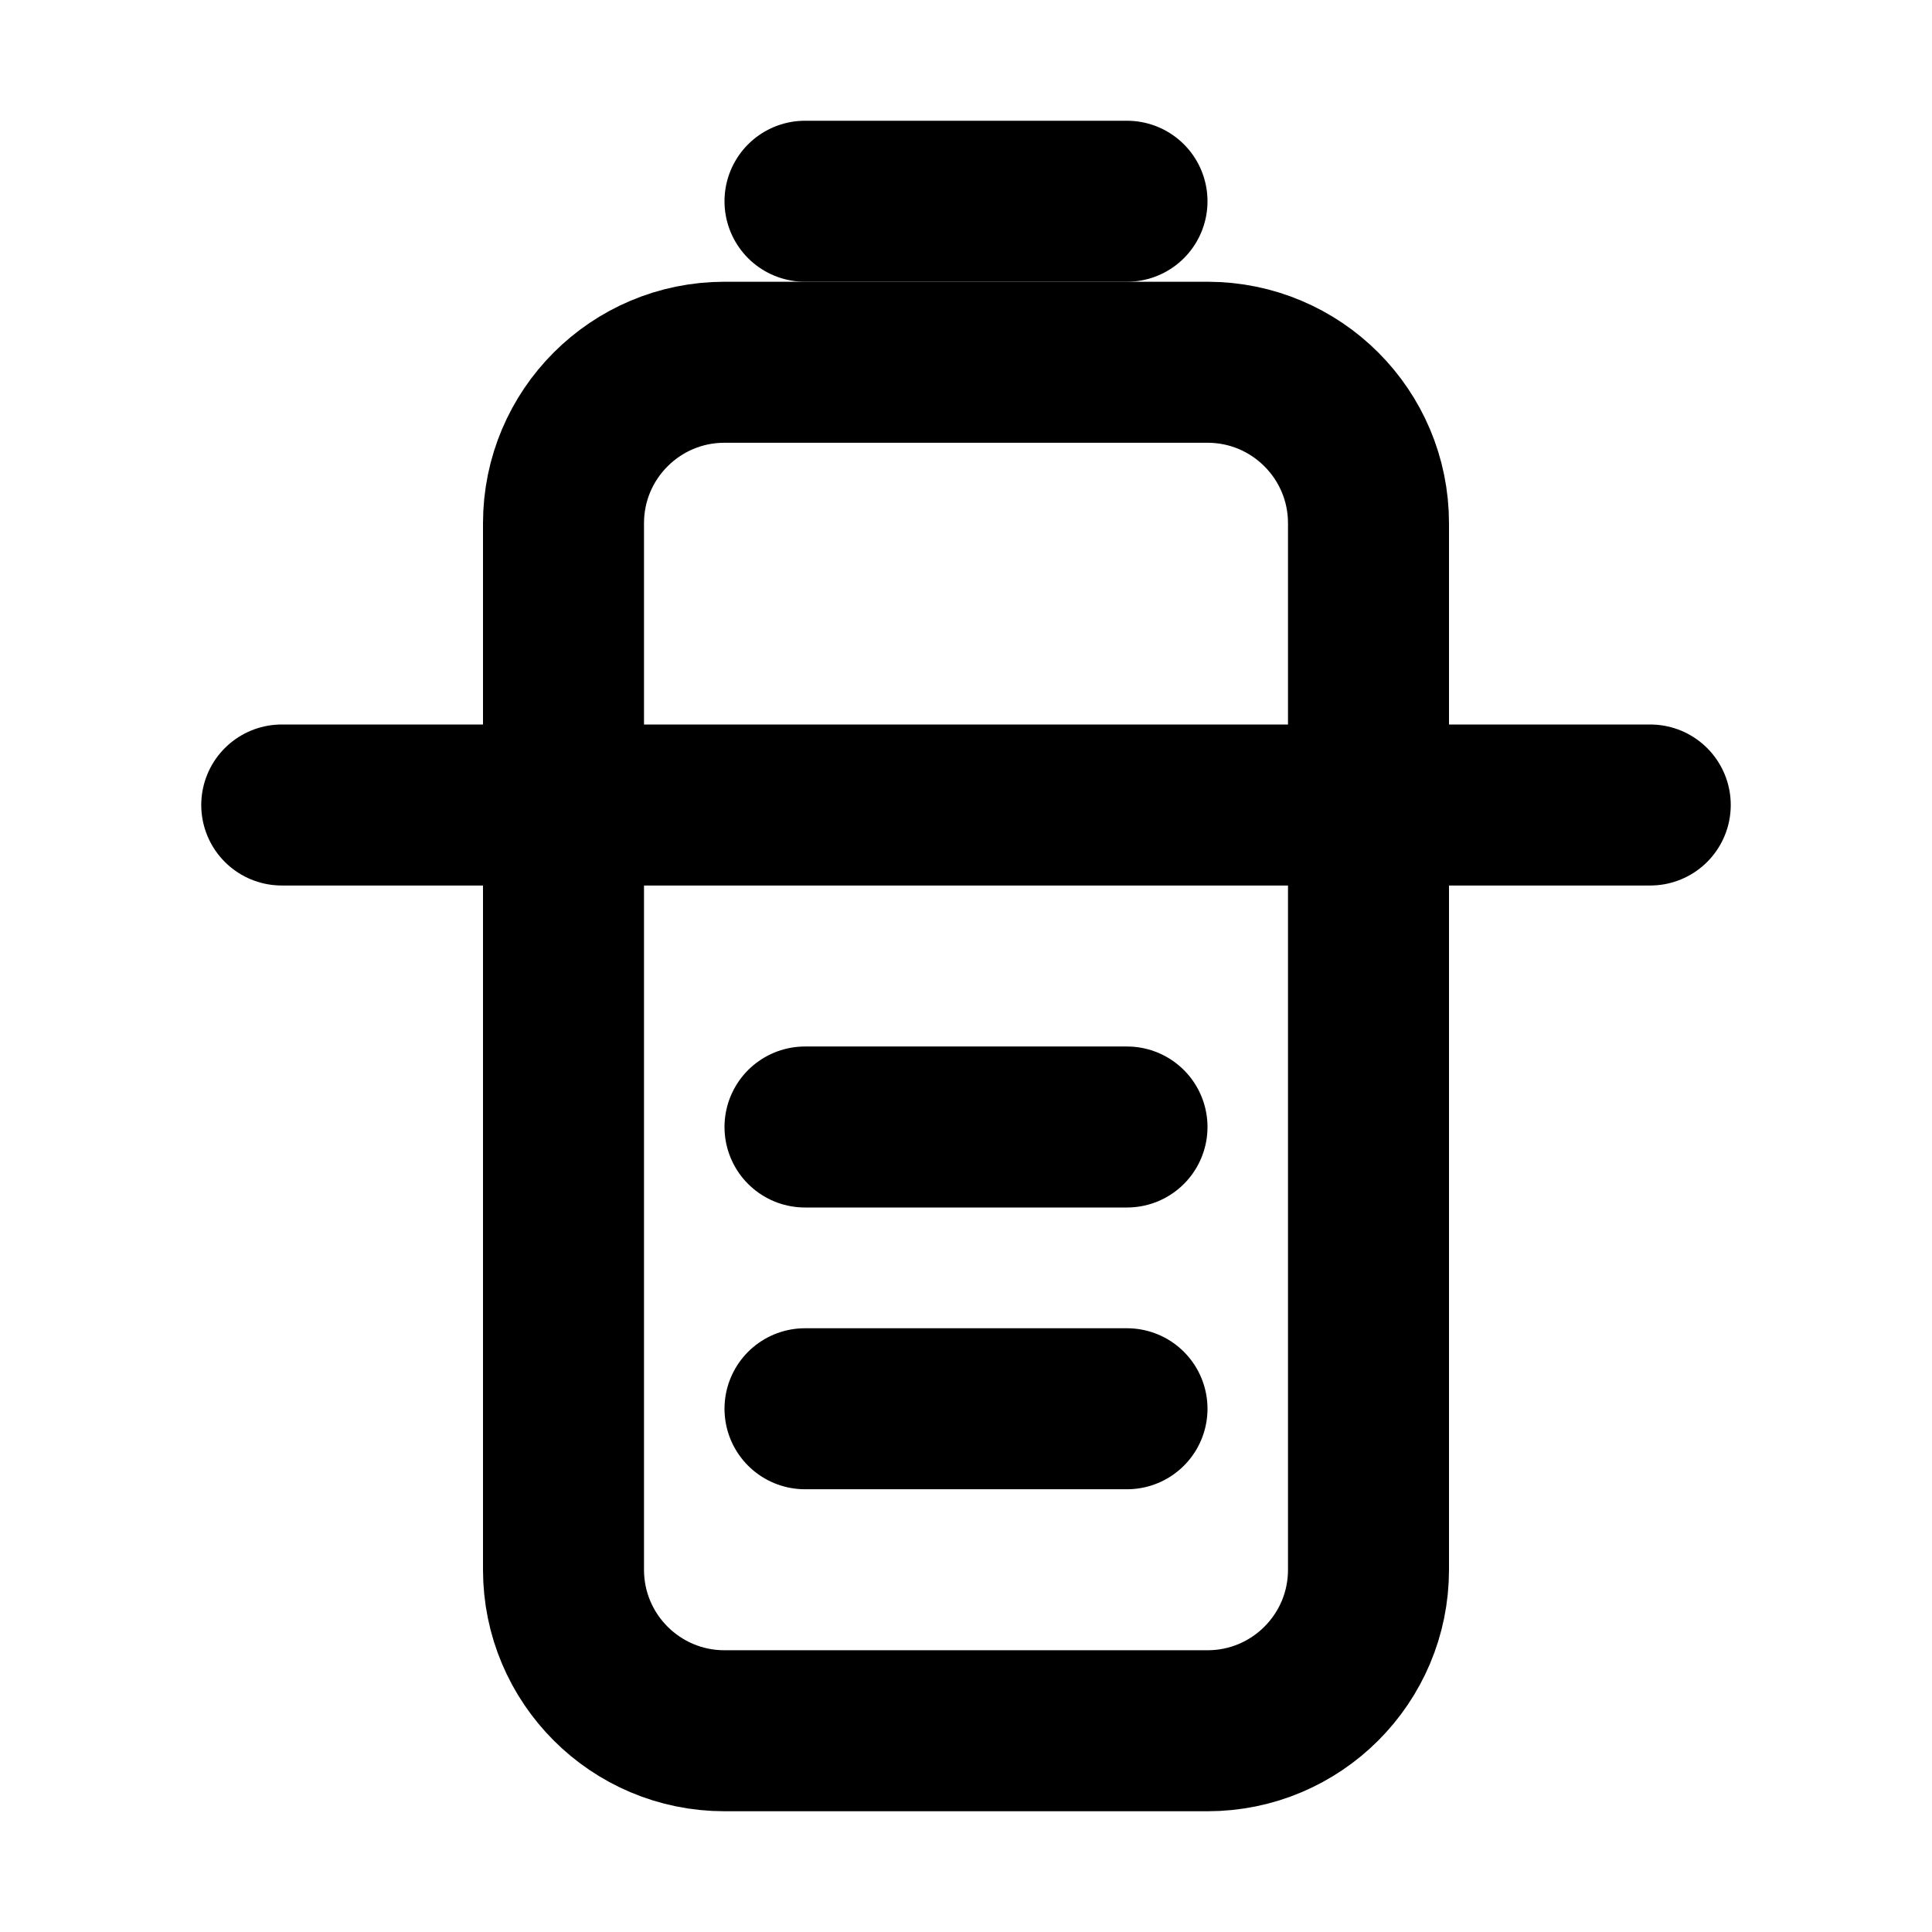
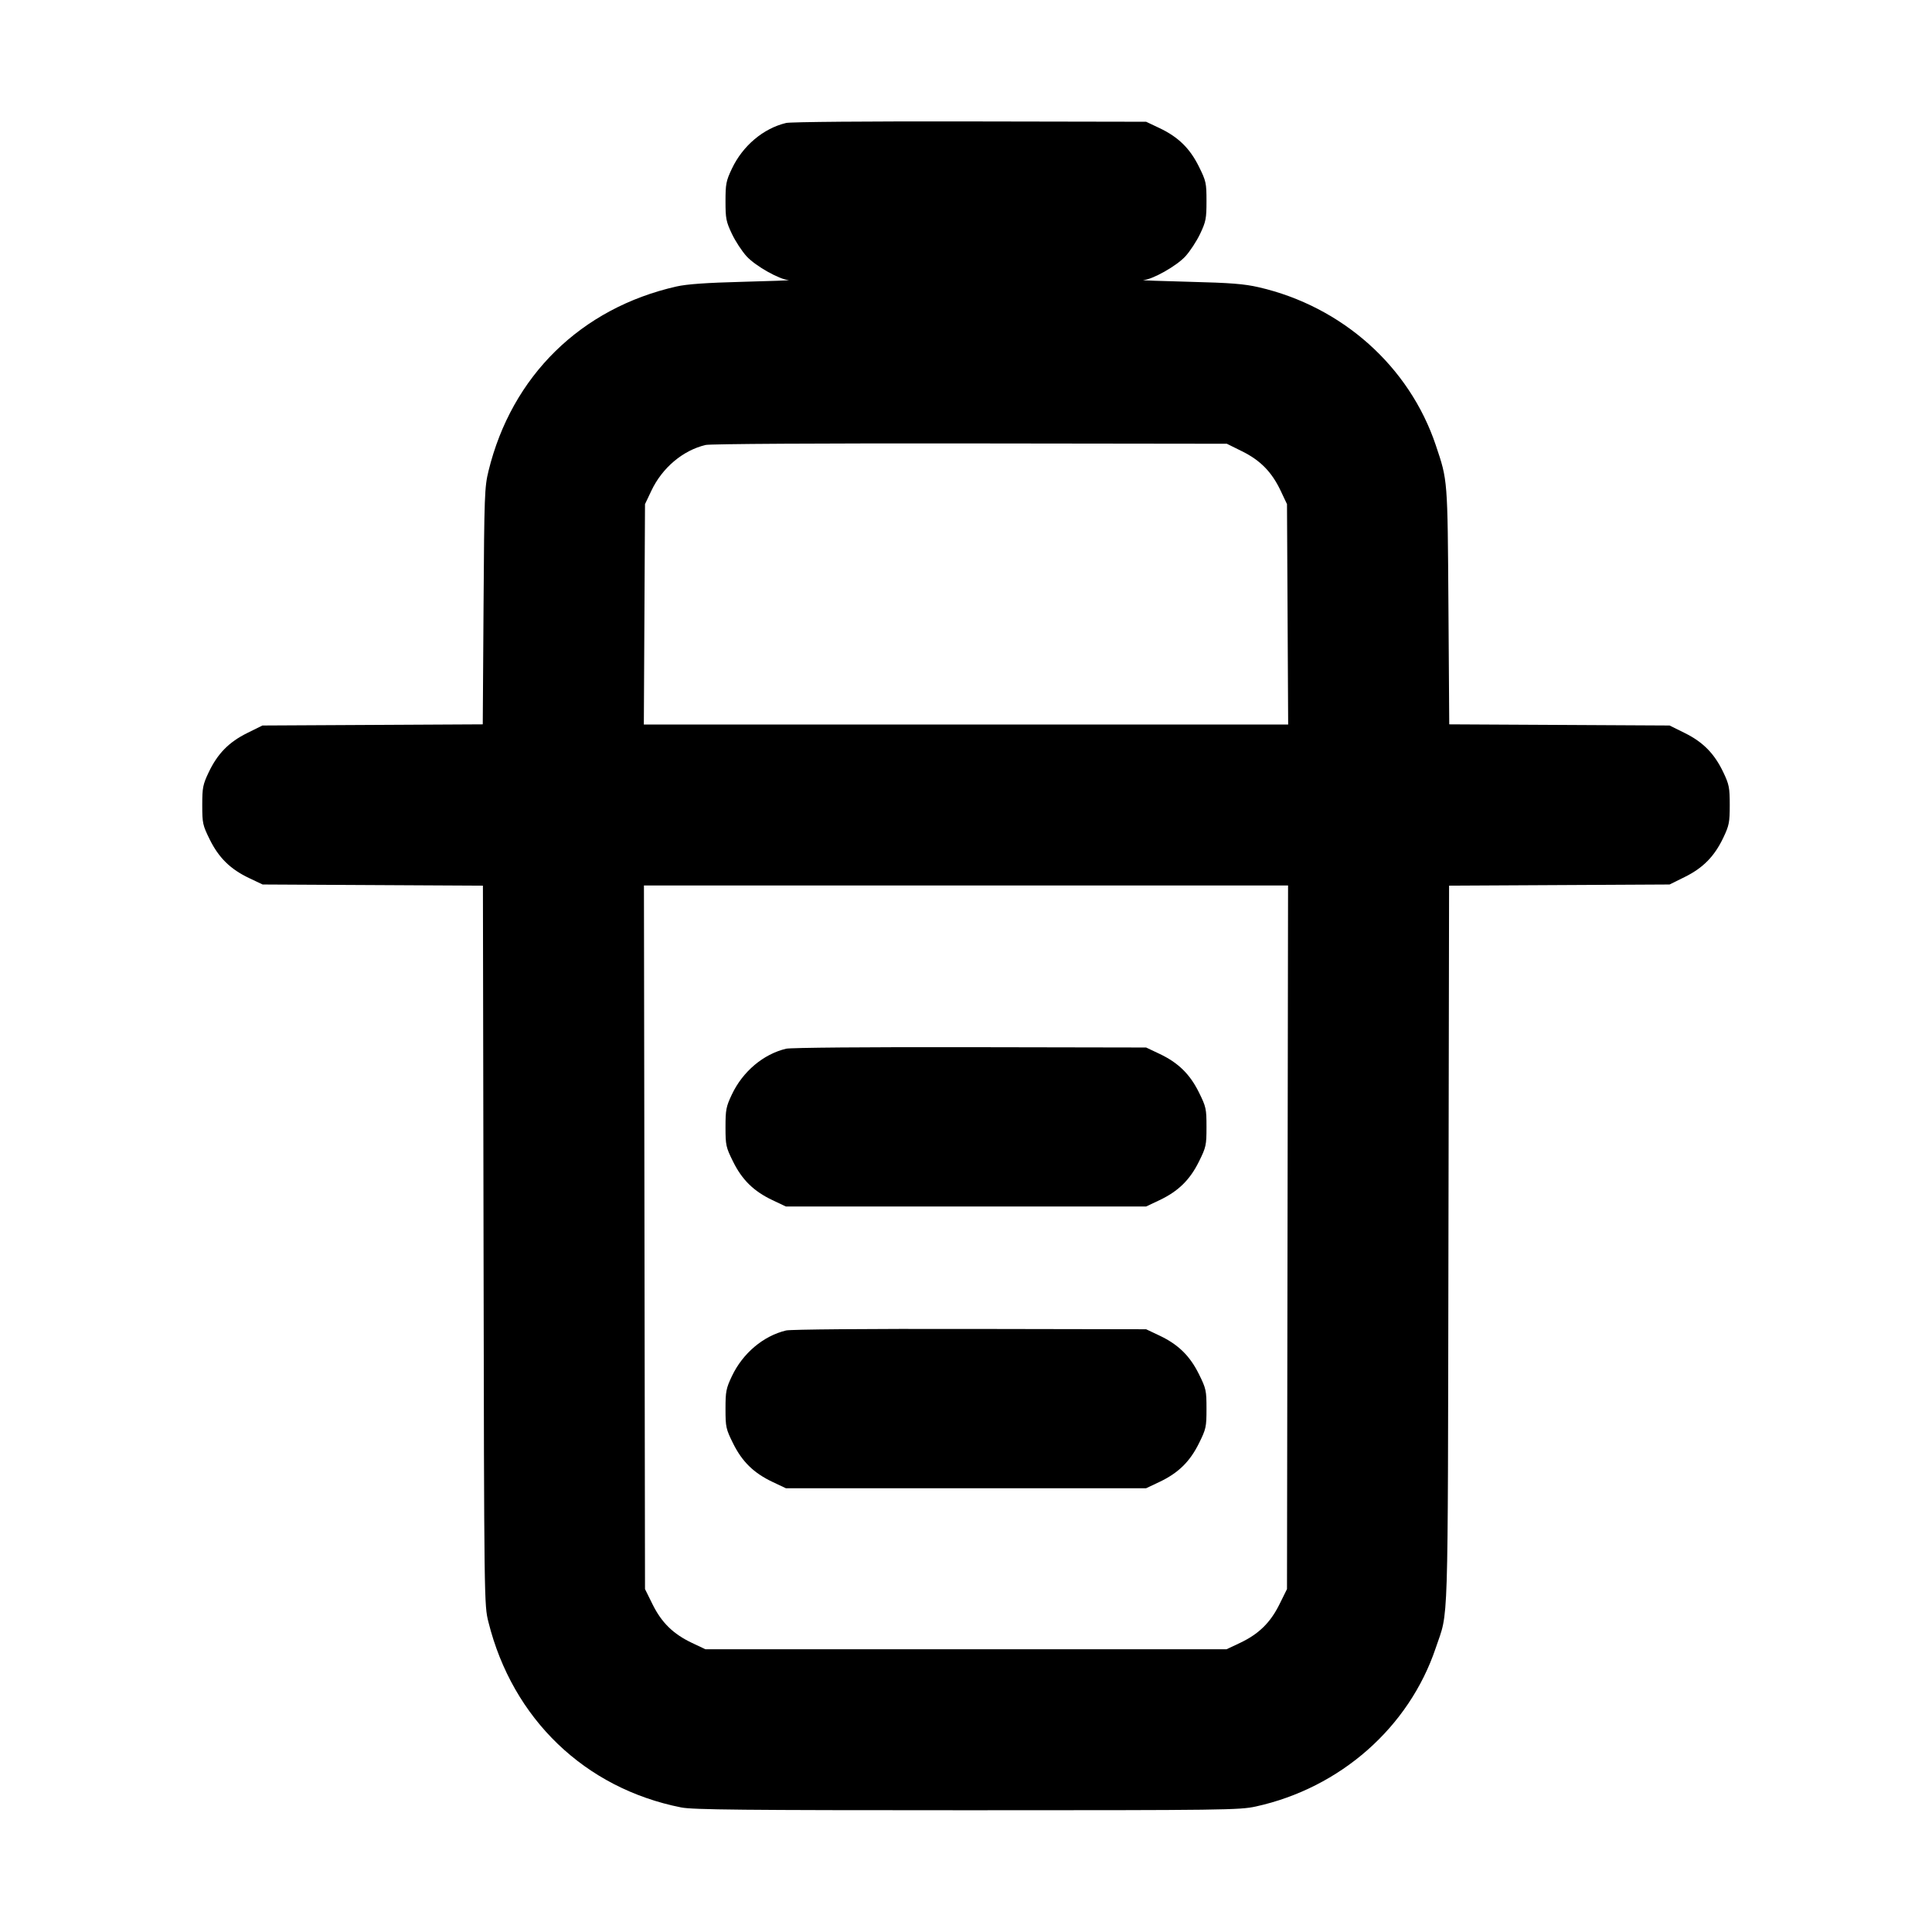
- <svg xmlns="http://www.w3.org/2000/svg" width="24" height="24" viewBox="0 0 24 24" fill="none" stroke="#000000" stroke-width="2" stroke-linecap="round" stroke-linejoin="round">
-   <rect x="7" y="4.5" width="10" height="17" rx="2" />
-   <path d="M10 2.5h4" />
-   <path d="M3.5 10h17" />
-   <path d="M10 14h4M10 17.5h4" />
+ <svg xmlns="http://www.w3.org/2000/svg" width="960" height="960" viewBox="0 0 960 960">
+   <path fill="#000000" fill-rule="evenodd" d="M390.62 61.1C392.87 60.56 431.25 60.24 482 60.34L569.5 60.5L576.18 63.66C585.48 68.07 591.27 73.74 595.76 82.84C599.29 89.97 599.5 90.93 599.5 99.95C599.5 108.6 599.2 110.13 596.34 116.18C594.6 119.85 591.28 124.91 588.97 127.42C584.56 132.2 572.76 138.86 568.12 139.18C566.68 139.29 576.98 139.66 591 140.02C611.54 140.54 618.25 141.07 625.5 142.74C666.9 152.28 700.3 182.08 713.43 221.2C719.38 238.92 719.28 237.7 719.72 301.21L720.12 359.92L774.86 360.21L829.61 360.5L837.16 364.24C846.26 368.73 851.93 374.52 856.34 383.82C859.2 389.86 859.5 391.41 859.5 400C859.5 408.59 859.2 410.14 856.34 416.18C851.93 425.48 846.26 431.27 837.16 435.76L829.61 439.5L774.83 439.79L720.04 440.08L719.72 618.79C719.37 815.28 719.86 799.66 713.43 818.8C700.17 858.31 666.01 888.42 624 897.64C615.94 899.4 608.52 899.5 480.5 899.5C369.44 899.5 344.26 899.25 338.5 898.11C290.61 888.63 254.69 854.09 242.7 806C240.58 797.52 240.57 797.02 240.27 618.79L239.96 440.08L185.23 439.79L130.5 439.5L123.82 436.33C114.52 431.93 108.73 426.26 104.23 417.16C100.71 410.03 100.5 409.07 100.5 400.05C100.5 391.4 100.8 389.87 103.67 383.82C108.07 374.52 113.74 368.73 122.84 364.24L130.39 360.5L185.14 360.21L239.88 359.92L240.27 301.21C240.63 245.89 240.78 242.01 242.74 234C254.28 186.81 288.66 153.09 336.16 142.35C341.35 141.18 350.97 140.5 369 140.03C383.02 139.67 393.32 139.29 391.88 139.18C387.24 138.86 375.44 132.2 371.03 127.42C368.72 124.91 365.4 119.85 363.67 116.18C360.8 110.14 360.5 108.59 360.5 100C360.5 91.41 360.8 89.86 363.67 83.82C369.06 72.43 379.3 63.79 390.62 61.1ZM350.62 221.1C339.32 223.78 329.06 232.43 323.67 243.82L320.5 250.5L320.21 305.25L319.92 360L480 360L640.08 360L639.79 305.25L639.5 250.5L636.34 243.82C631.93 234.52 626.26 228.73 617.16 224.24L609.61 220.5L482.05 220.34C407.19 220.25 352.9 220.56 350.62 221.1ZM320.24 614.8L320.5 789.6L324.24 797.16C328.73 806.26 334.52 811.93 343.82 816.34L350.5 819.5L480 819.5L609.5 819.5L616.18 816.34C625.48 811.93 631.27 806.26 635.76 797.16L639.5 789.6L639.76 614.8L640.03 440L480 440L319.97 440L320.24 614.8ZM390.62 521.1C392.87 520.56 431.25 520.24 482 520.34L569.5 520.5L576.18 523.66C585.48 528.07 591.27 533.74 595.76 542.84C599.29 549.98 599.5 550.92 599.5 560C599.5 569.08 599.29 570.02 595.76 577.16C591.27 586.26 585.48 591.93 576.18 596.34L569.5 599.5L480 599.5L390.5 599.5L383.82 596.34C374.52 591.93 368.73 586.26 364.24 577.16C360.71 570.03 360.5 569.07 360.5 560.05C360.5 551.4 360.8 549.87 363.67 543.82C369.06 532.43 379.3 523.79 390.62 521.1ZM390.62 661.1C392.87 660.56 431.25 660.24 482 660.34L569.5 660.5L576.18 663.66C585.48 668.07 591.27 673.74 595.76 682.84C599.29 689.98 599.5 690.92 599.5 700C599.5 709.08 599.29 710.02 595.76 717.16C591.27 726.26 585.48 731.93 576.18 736.34L569.5 739.5L480 739.5L390.5 739.5L383.82 736.34C374.52 731.93 368.73 726.26 364.24 717.16C360.71 710.03 360.5 709.07 360.5 700.05C360.5 691.4 360.8 689.87 363.67 683.82C369.06 672.43 379.3 663.79 390.62 661.1Z" />
</svg>
